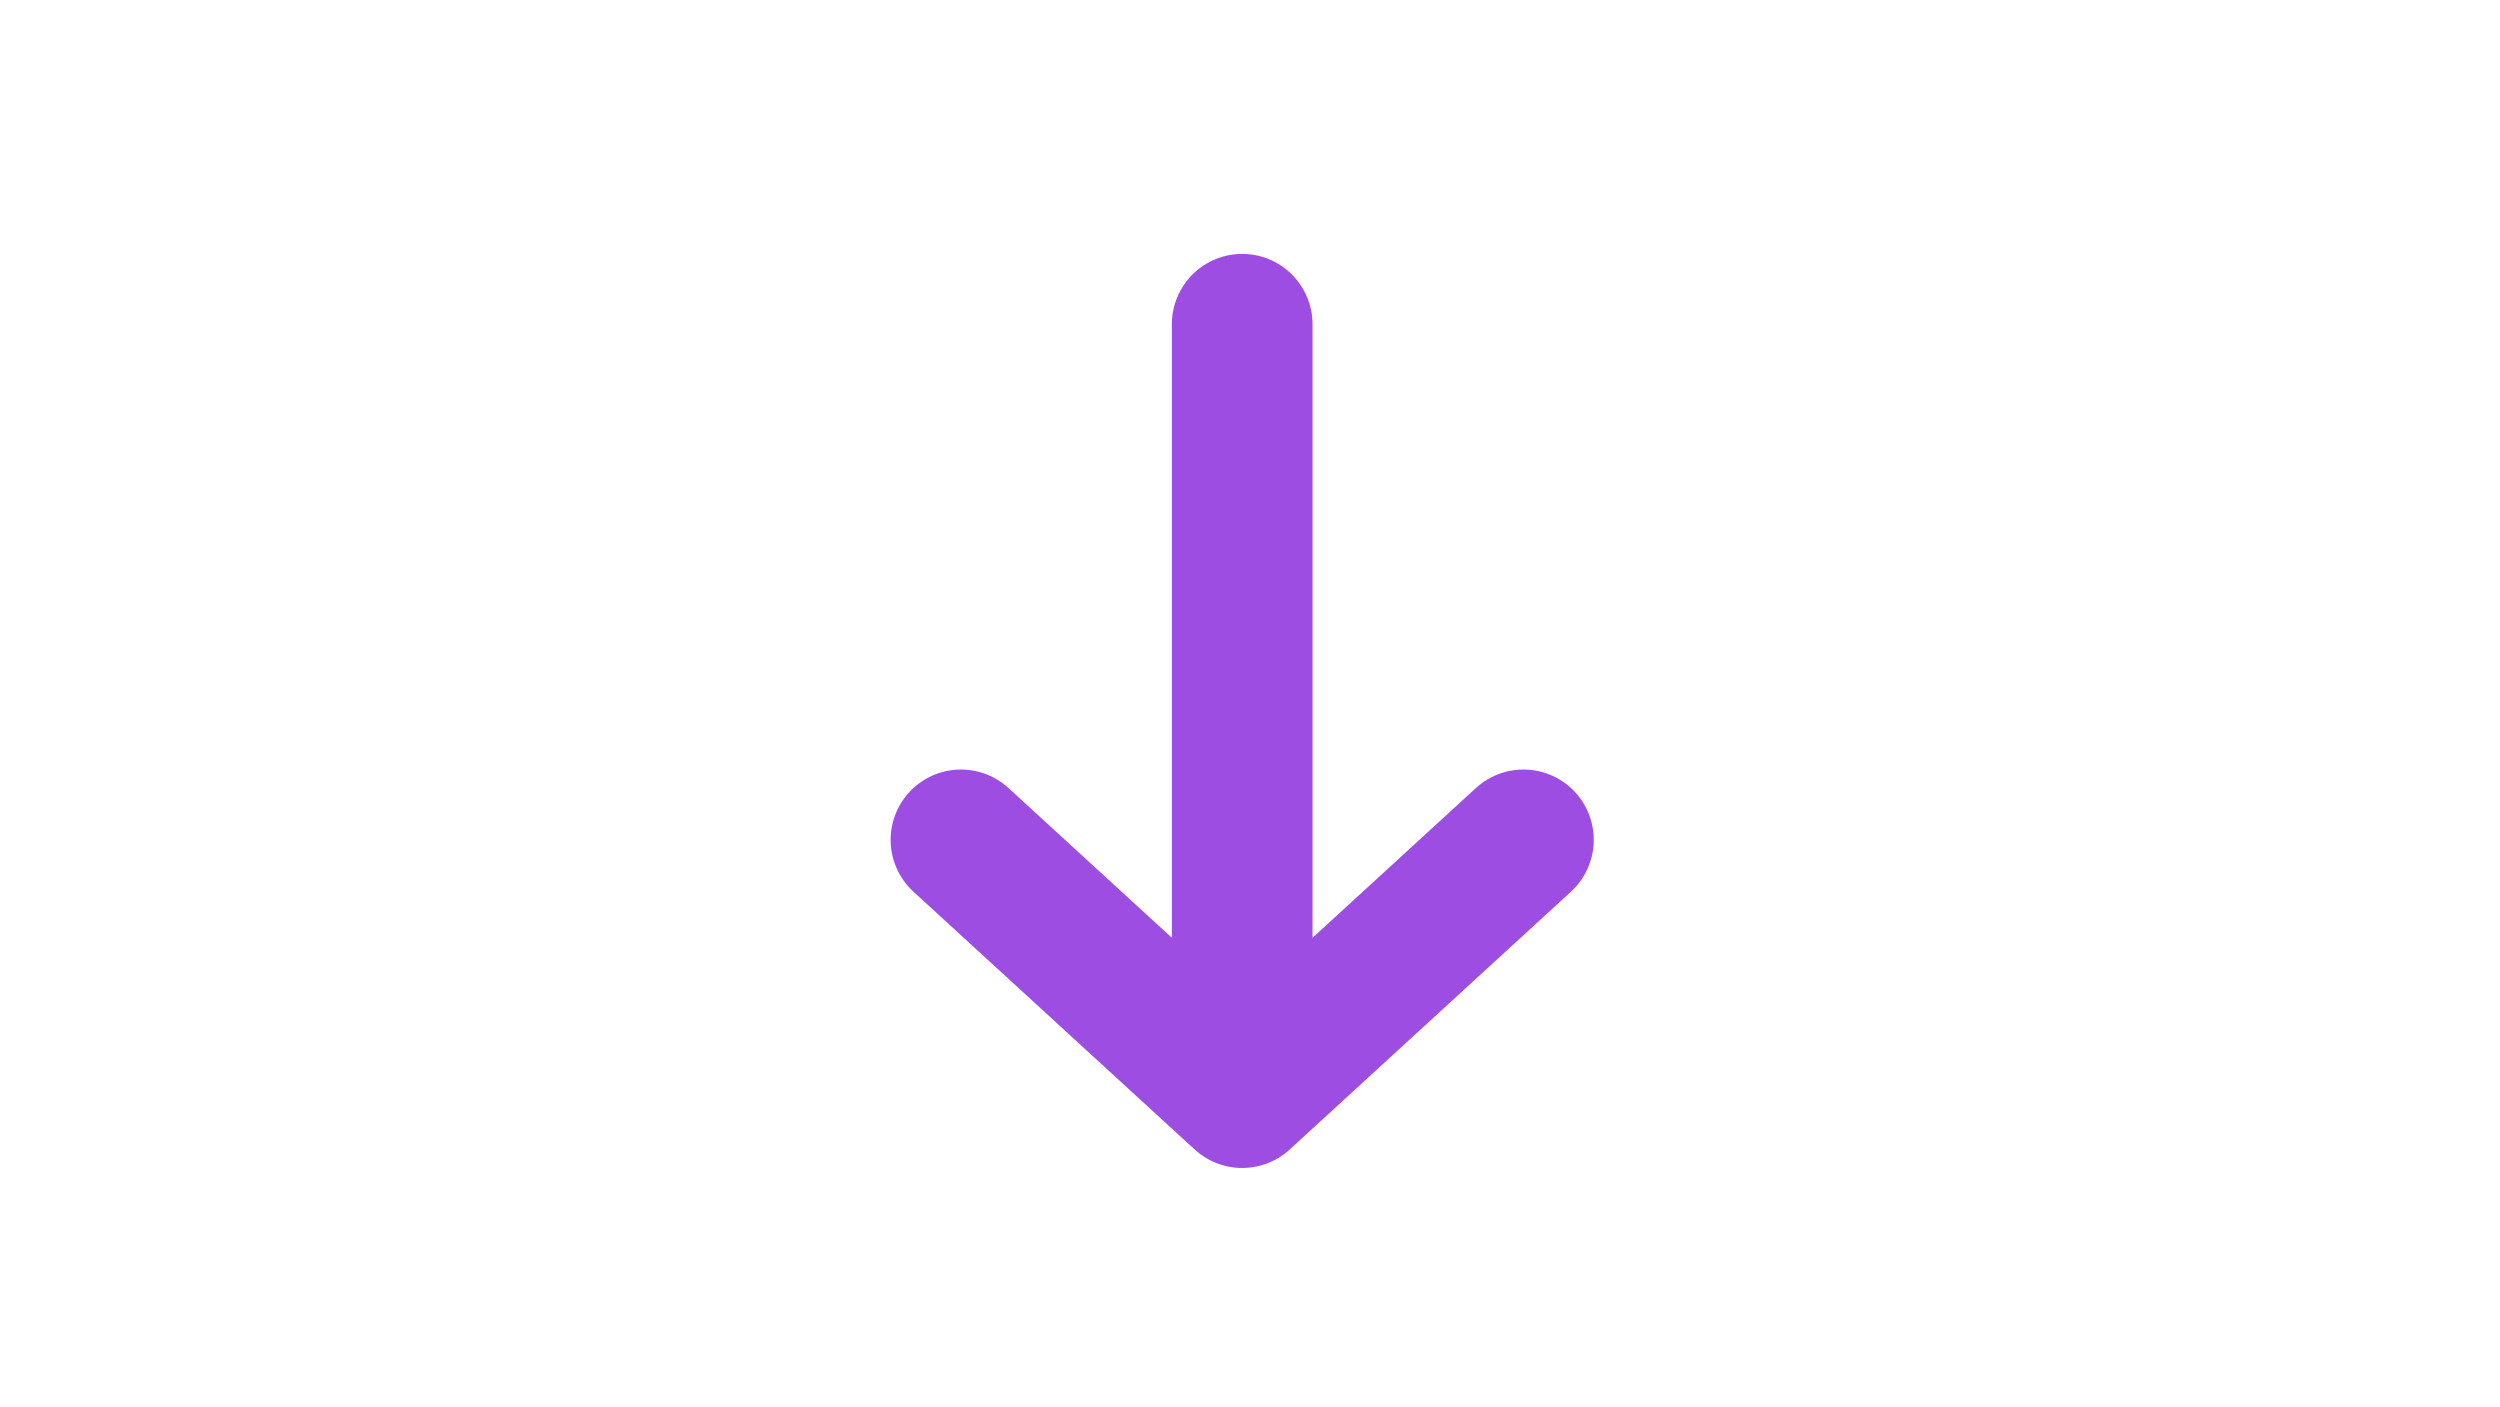
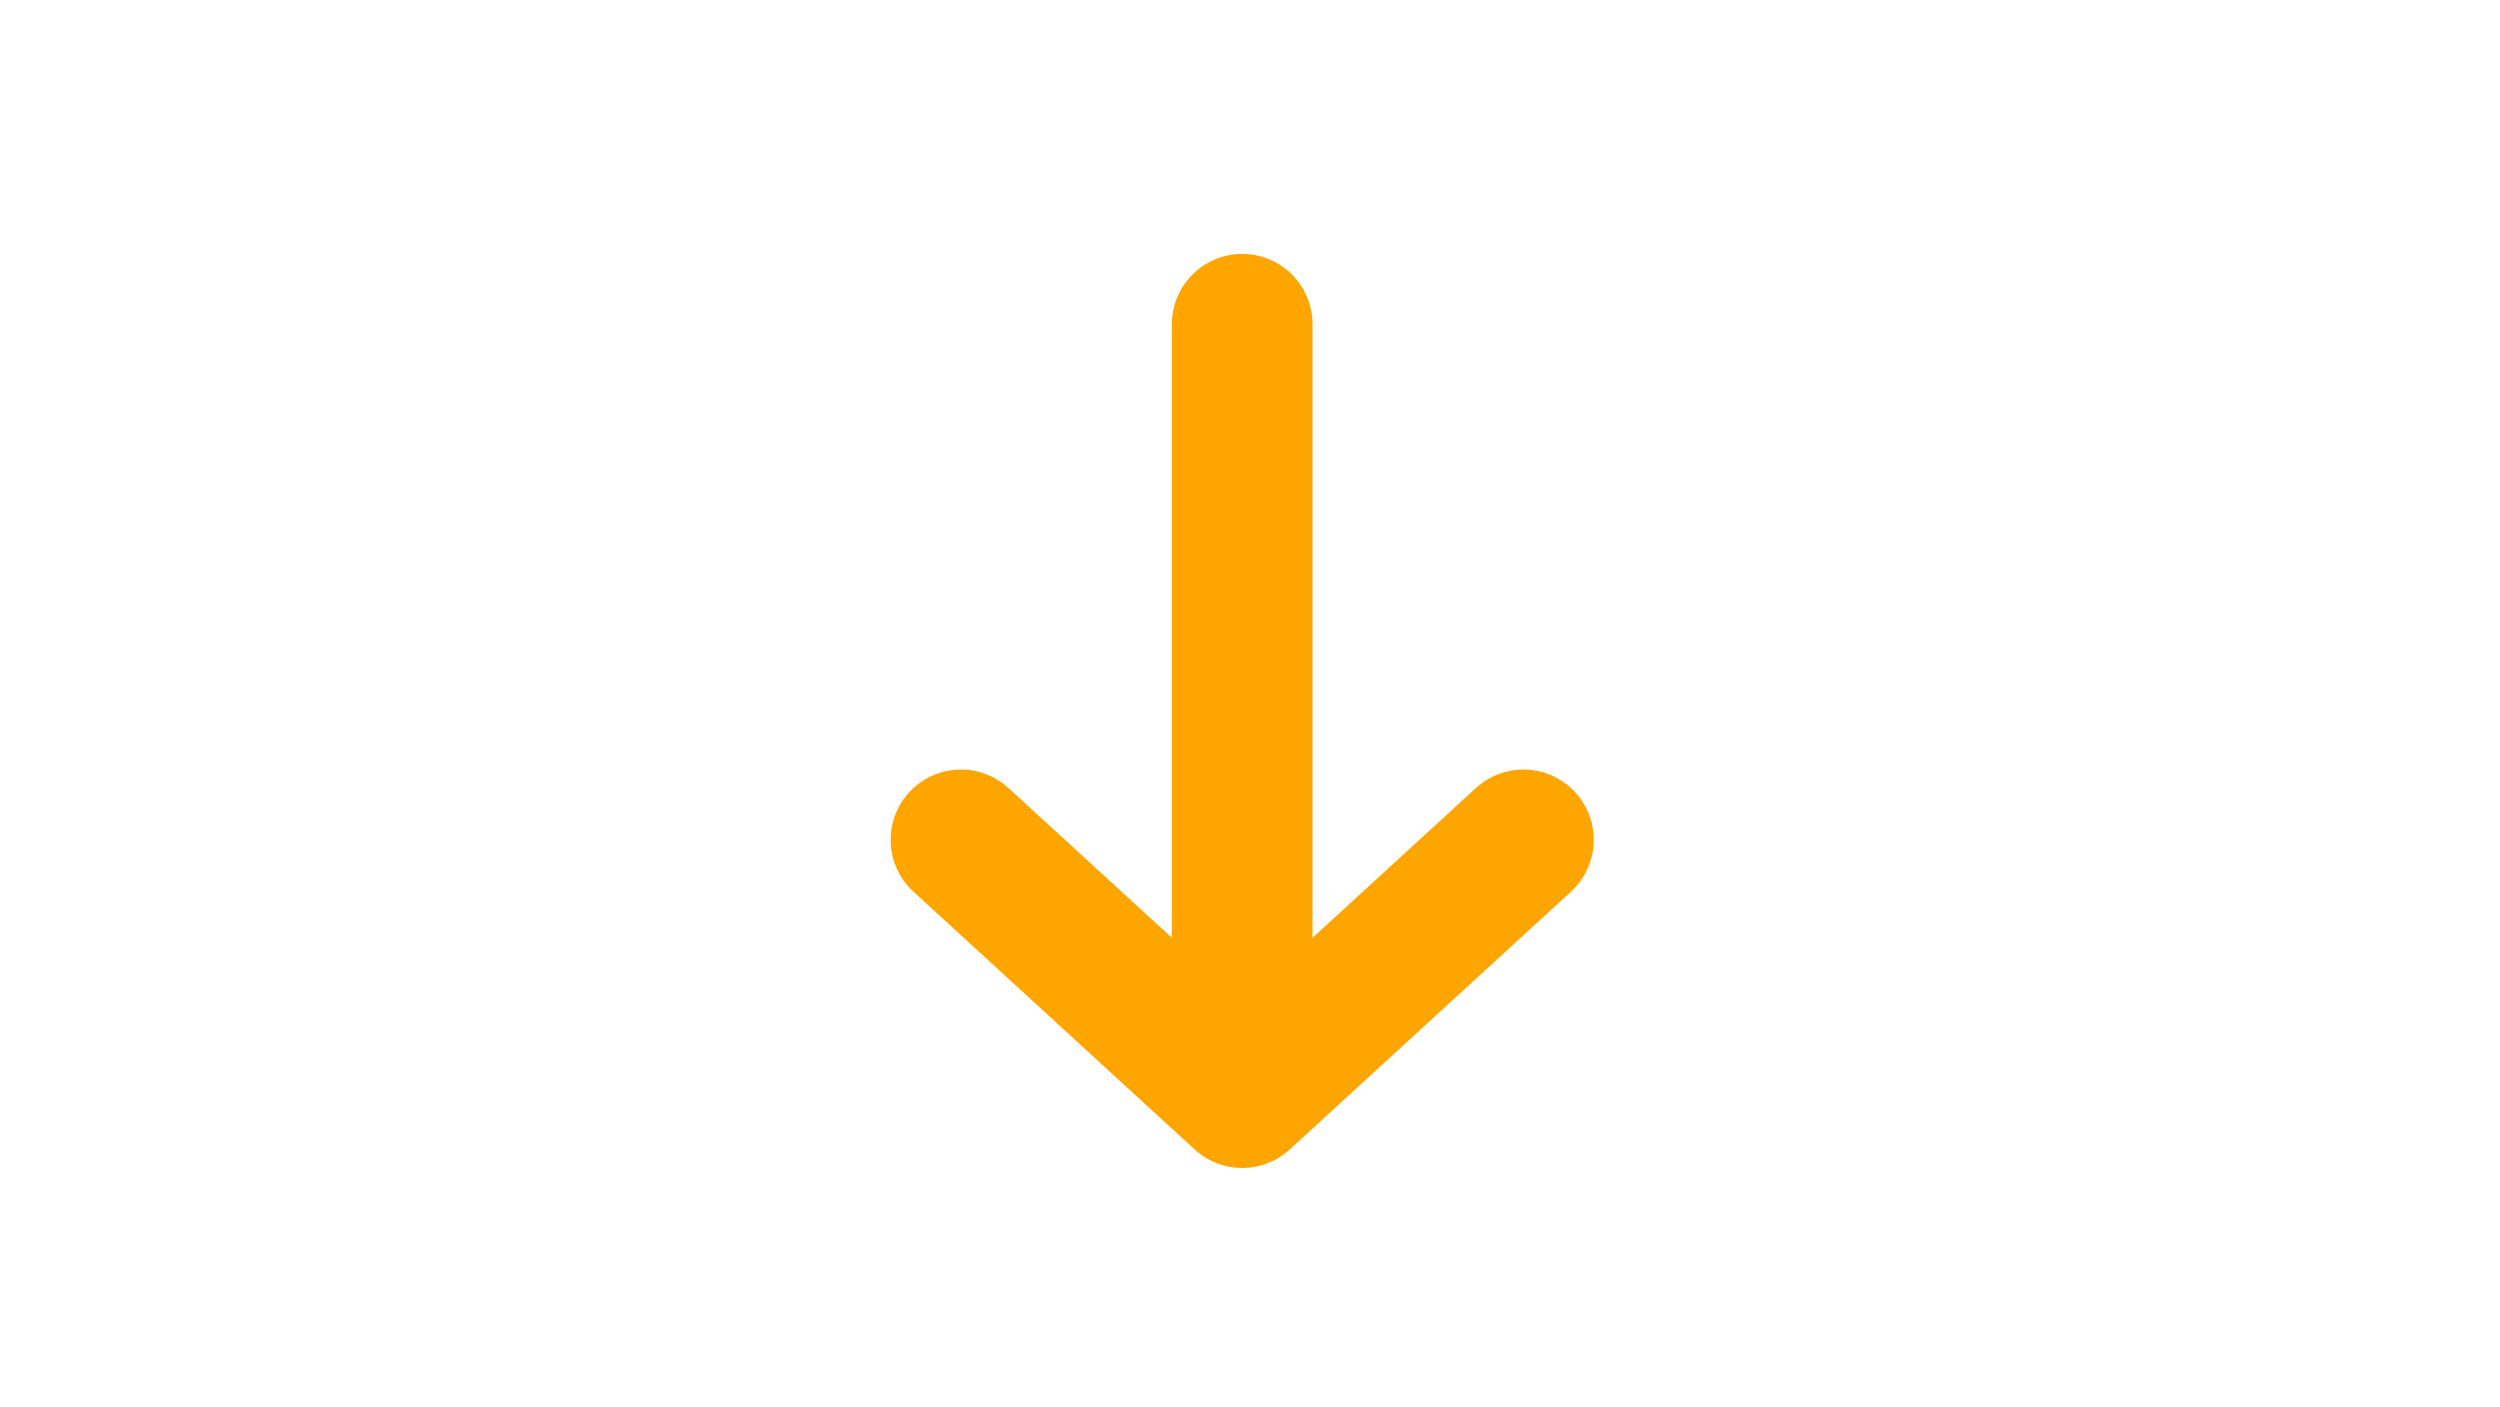
<svg xmlns="http://www.w3.org/2000/svg" width="640" height="360" viewBox="0 0 640 360">
  <g fill="none" fill-rule="evenodd" transform="translate(462,35) rotate(90) scale(12)">
    <path d="M0 0h24v24H0z" />
-     <path stroke="#9D4DE1" stroke-linecap="round" stroke-linejoin="round" stroke-width="3" d="M20 12H4M20.5 12L15 6M20.5 12L15 18" />
+     <path stroke="#FFA500" stroke-linecap="round" stroke-linejoin="round" stroke-width="3" d="M20 12H4M20.5 12L15 6M20.5 12L15 18" />
  </g>
</svg>
